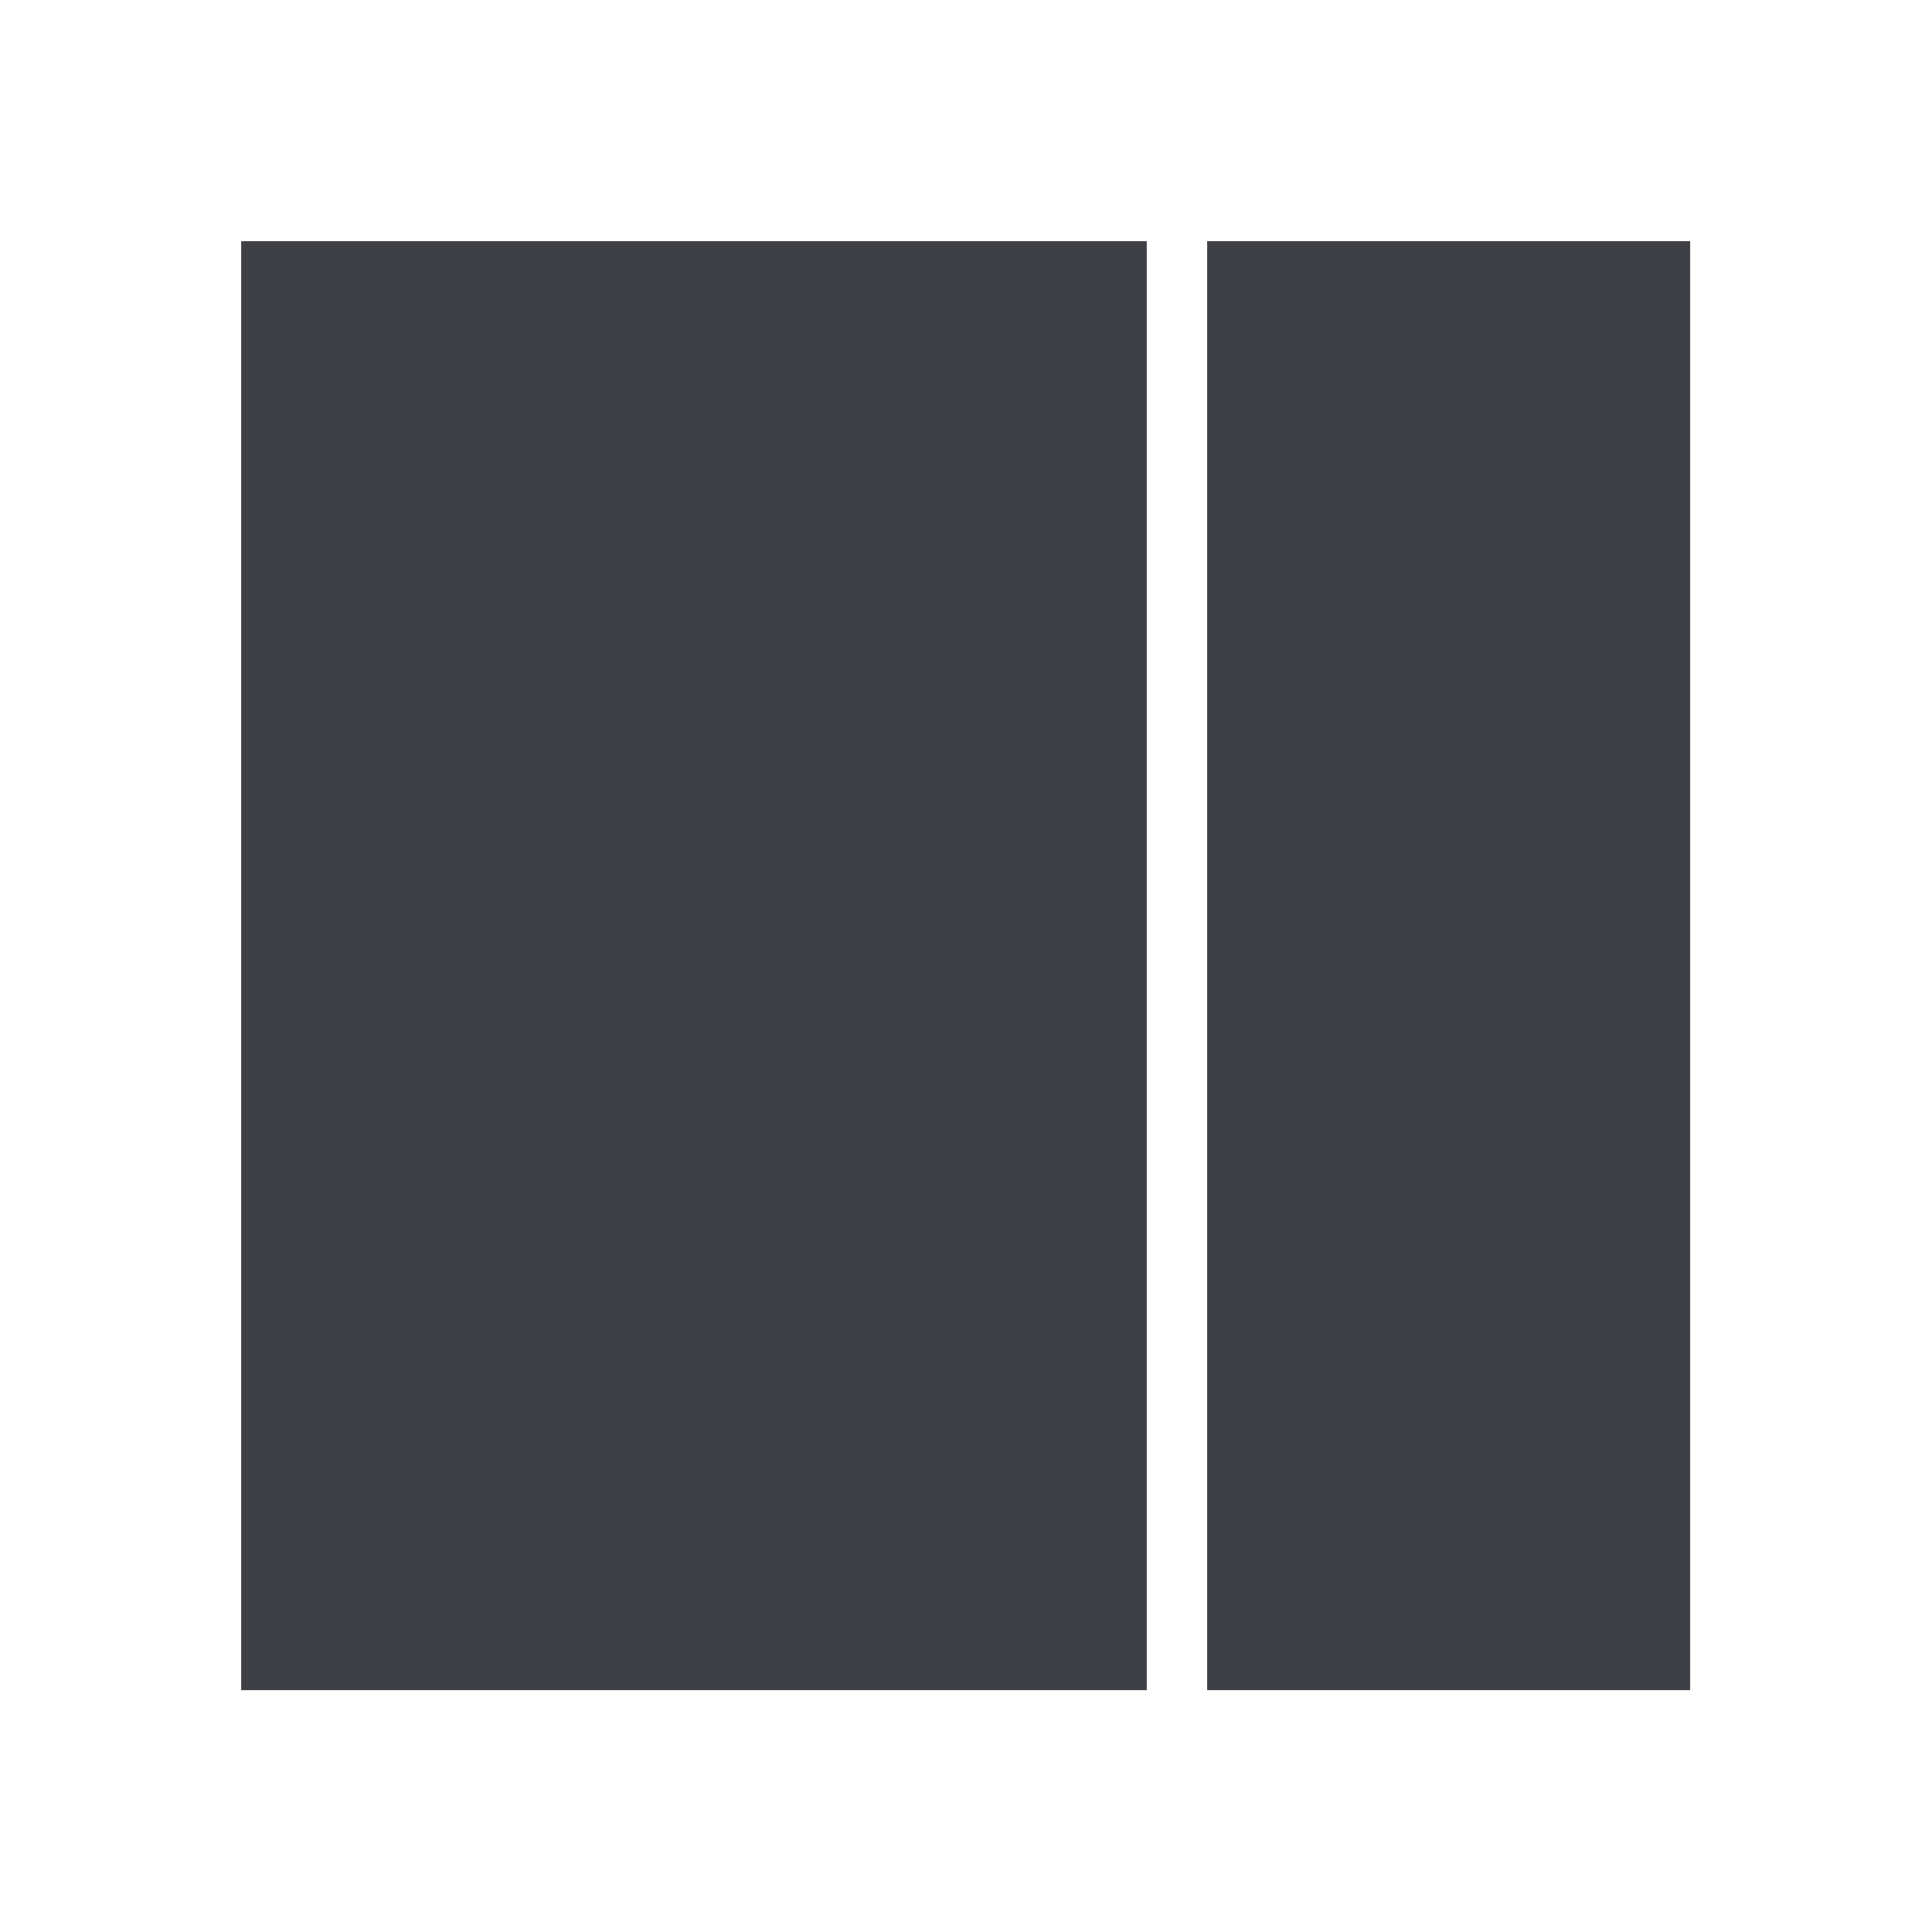
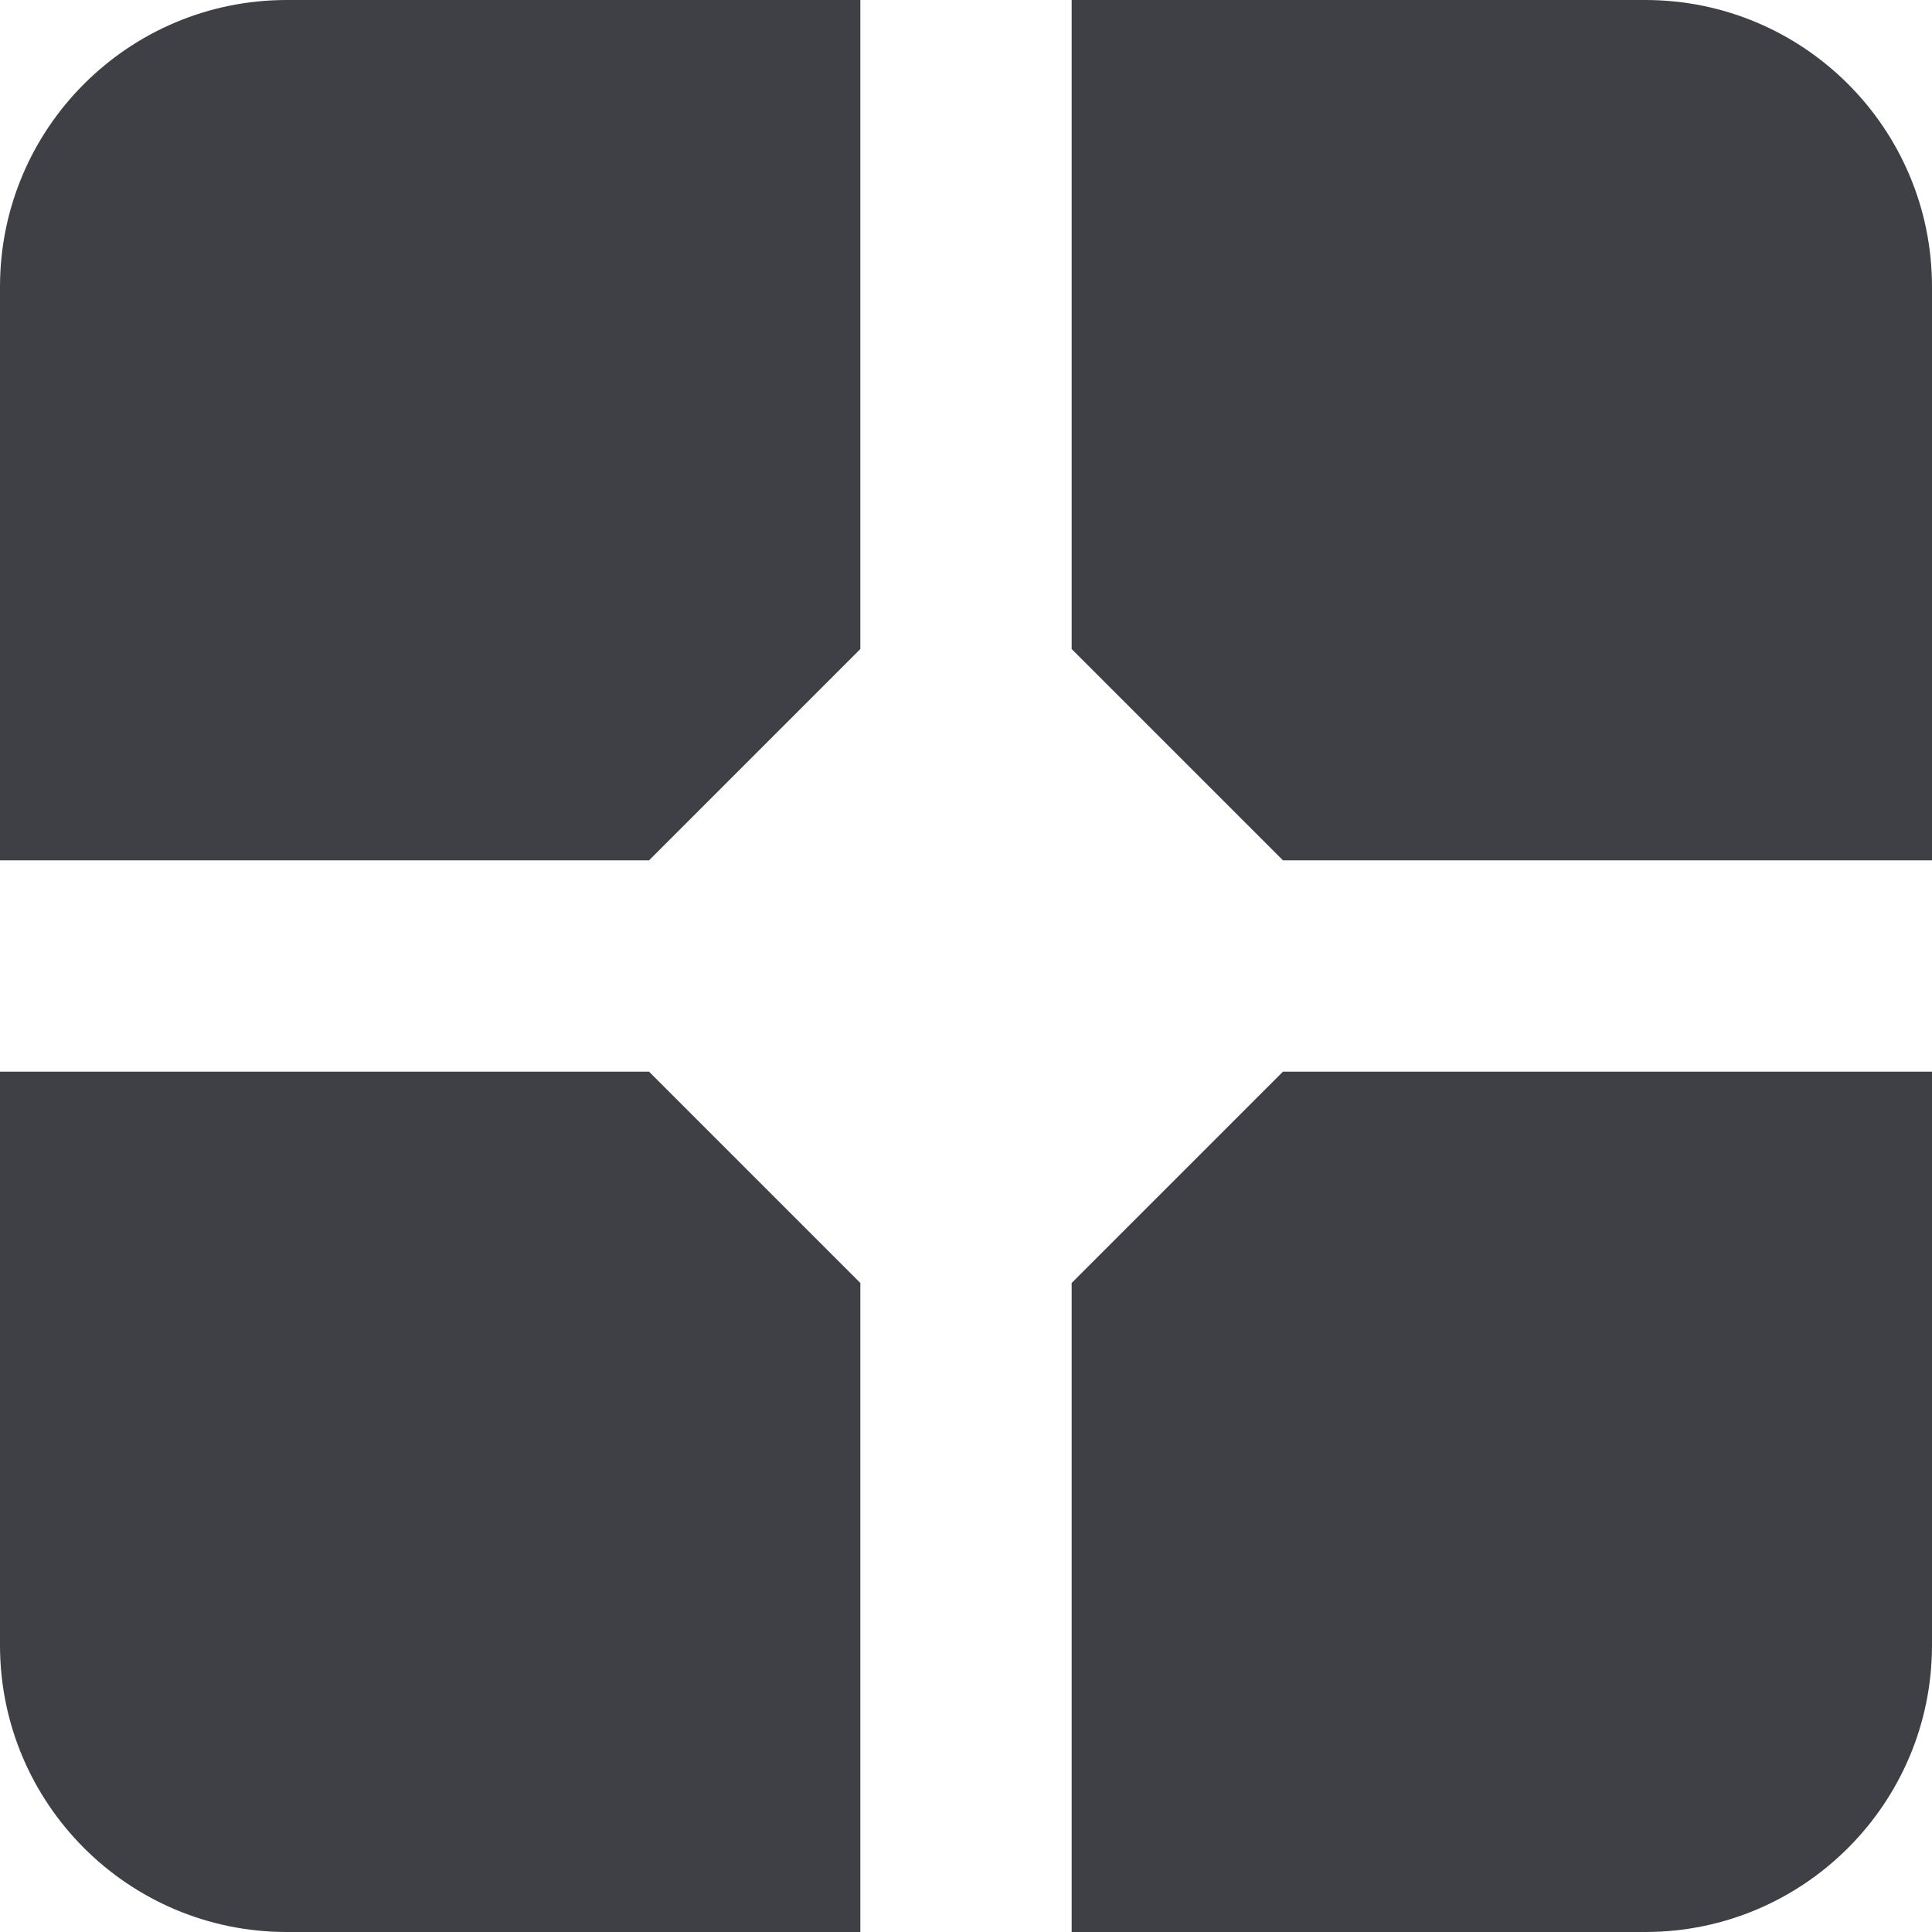
- <svg xmlns="http://www.w3.org/2000/svg" viewBox="0 0 64 64" shape-rendering="crispEdges" aria-label="VisiGrid mark">
-   <rect x="8" y="8" width="30" height="48" fill="#3f3f46" />
-   <rect x="40" y="8" width="16" height="48" fill="#3f3f46" />
+ <svg xmlns="http://www.w3.org/2000/svg" viewBox="0 0 512 512" role="img" aria-label="VisiGrid mark">
+   <g fill="#3f3f46">
+     <path d="M76,0 H228 V172 L172,228 H0 V76 A76,76 0 0 1 76,0 Z" />
+     <path d="M284,0 H436 A76,76 0 0 1 512,76 V228 H340 L284,172 V0 Z" />
+     <path d="M0,284 H172 L228,340 V512 H76 A76,76 0 0 1 0,436 V284 Z" />
+     <path d="M340,284 H512 V436 A76,76 0 0 1 436,512 H284 V340 L340,284 Z" />
+   </g>
</svg>
